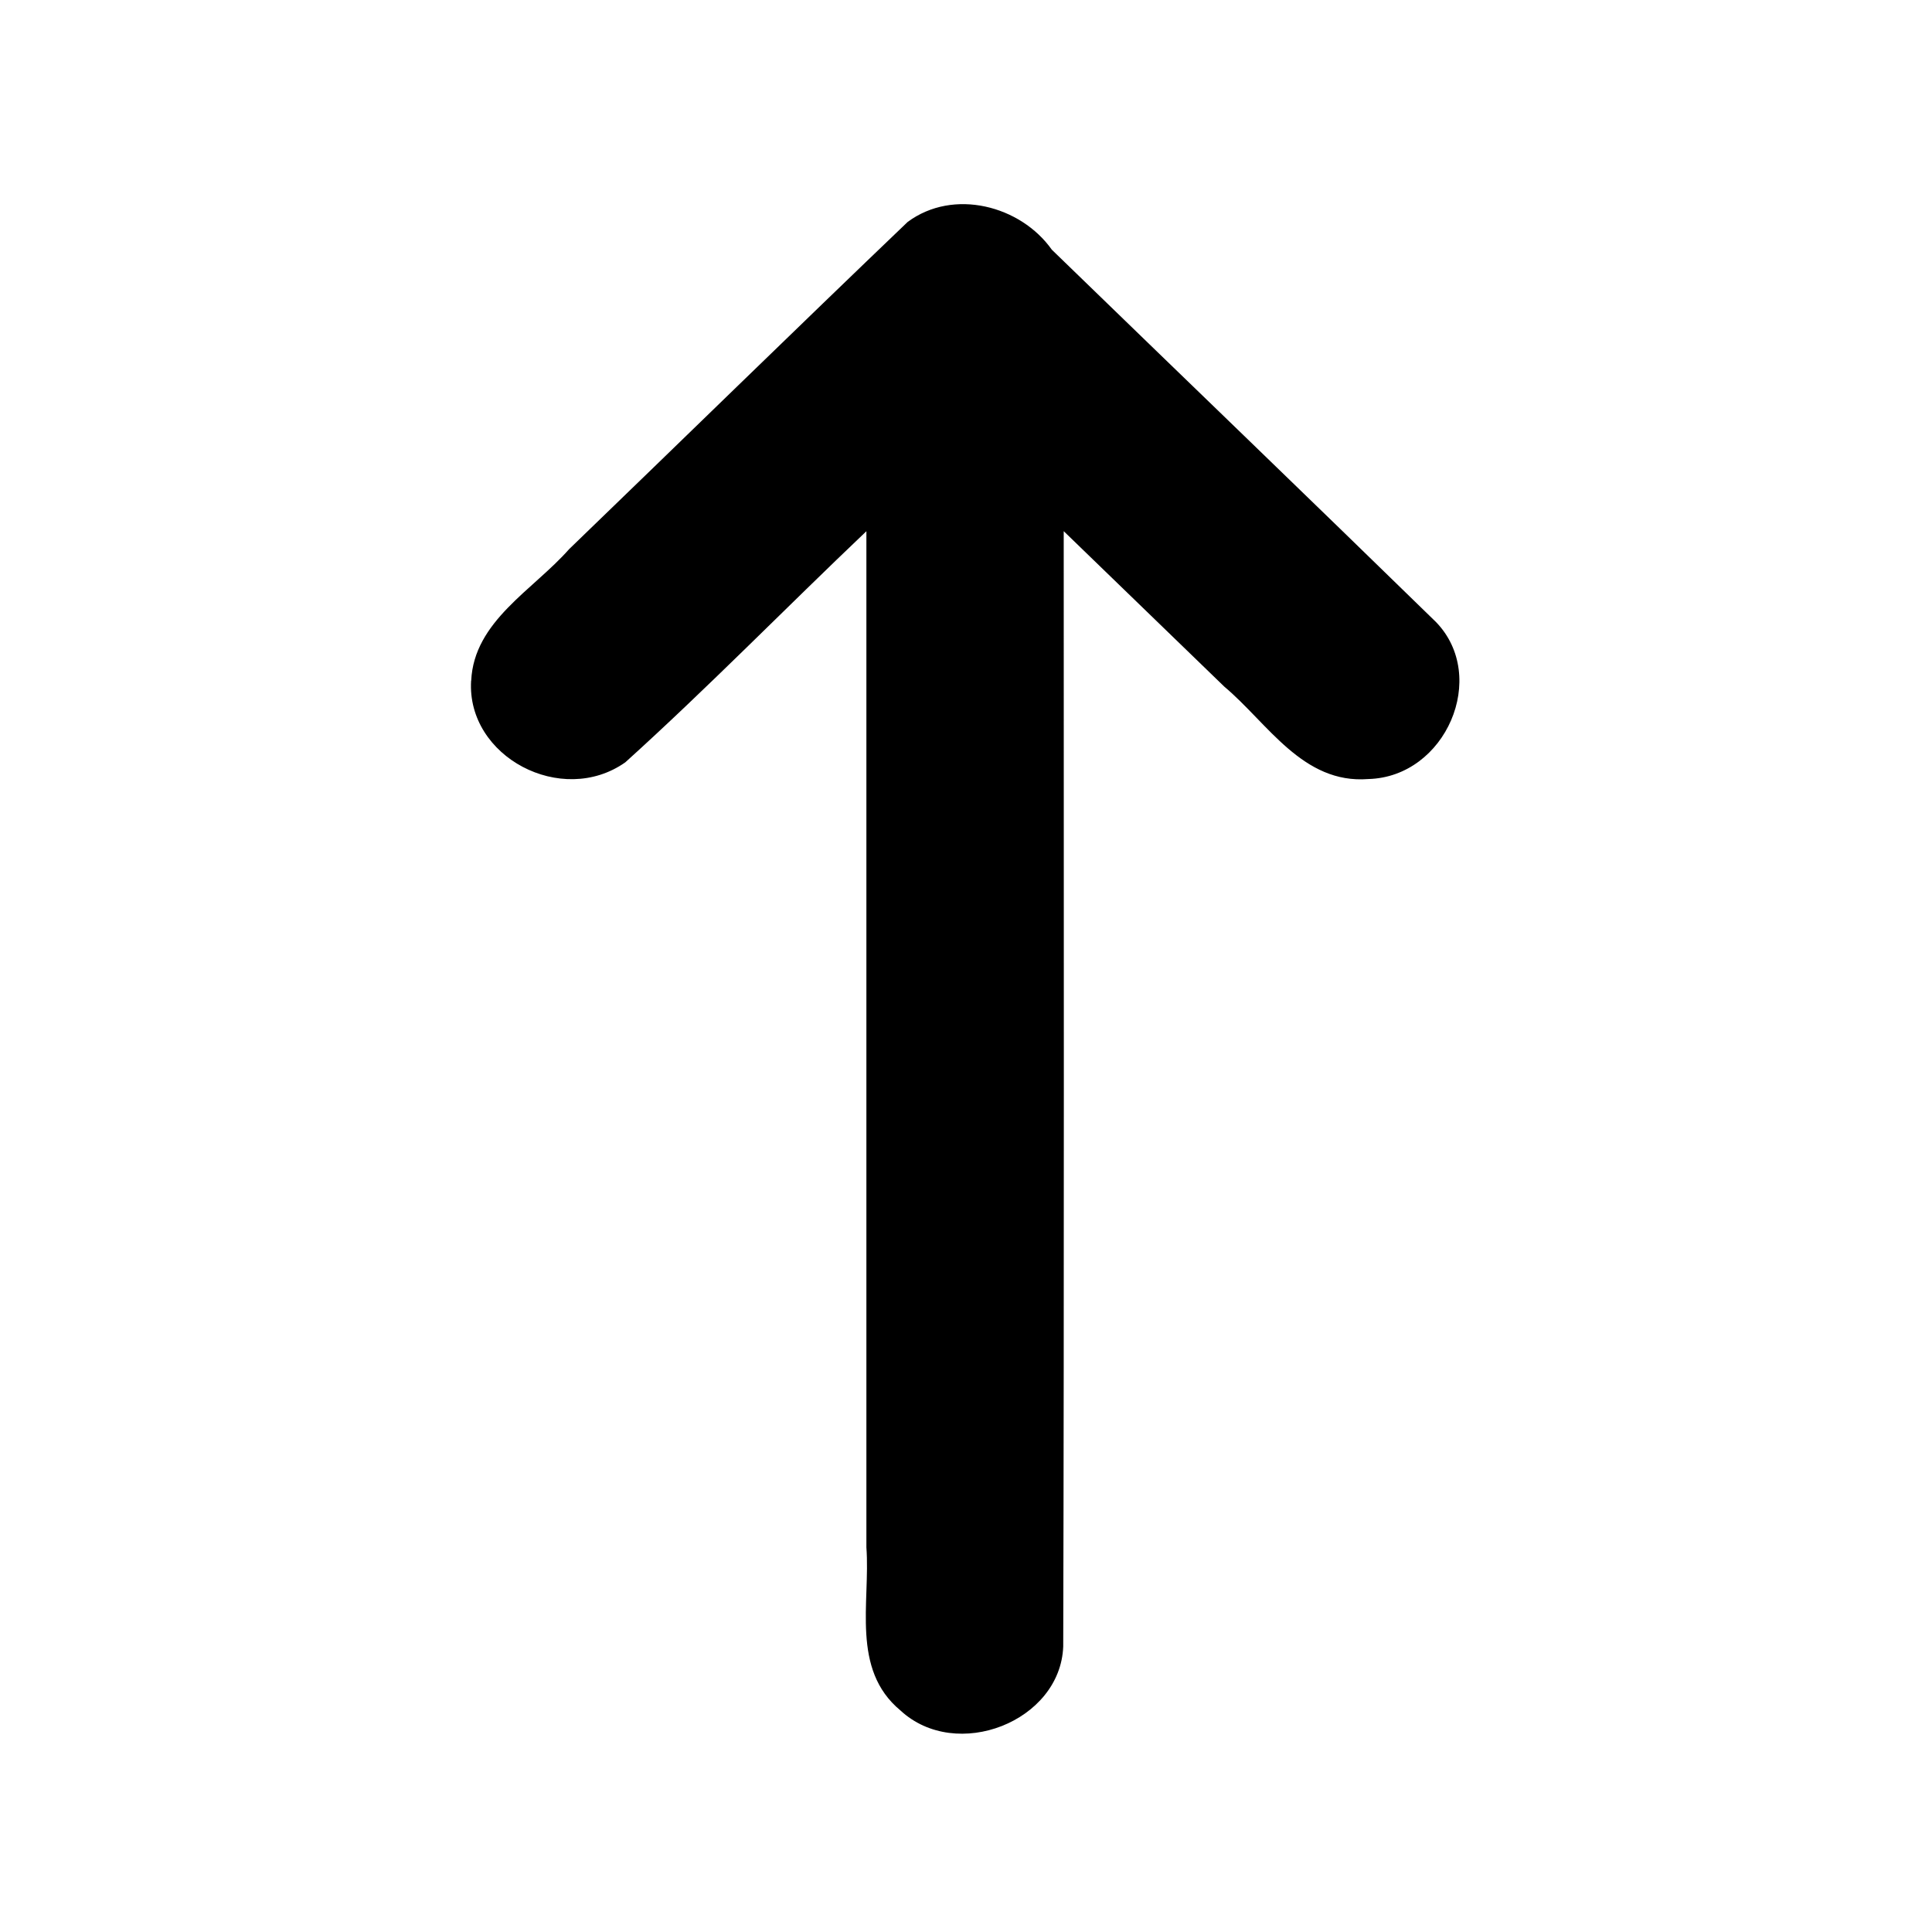
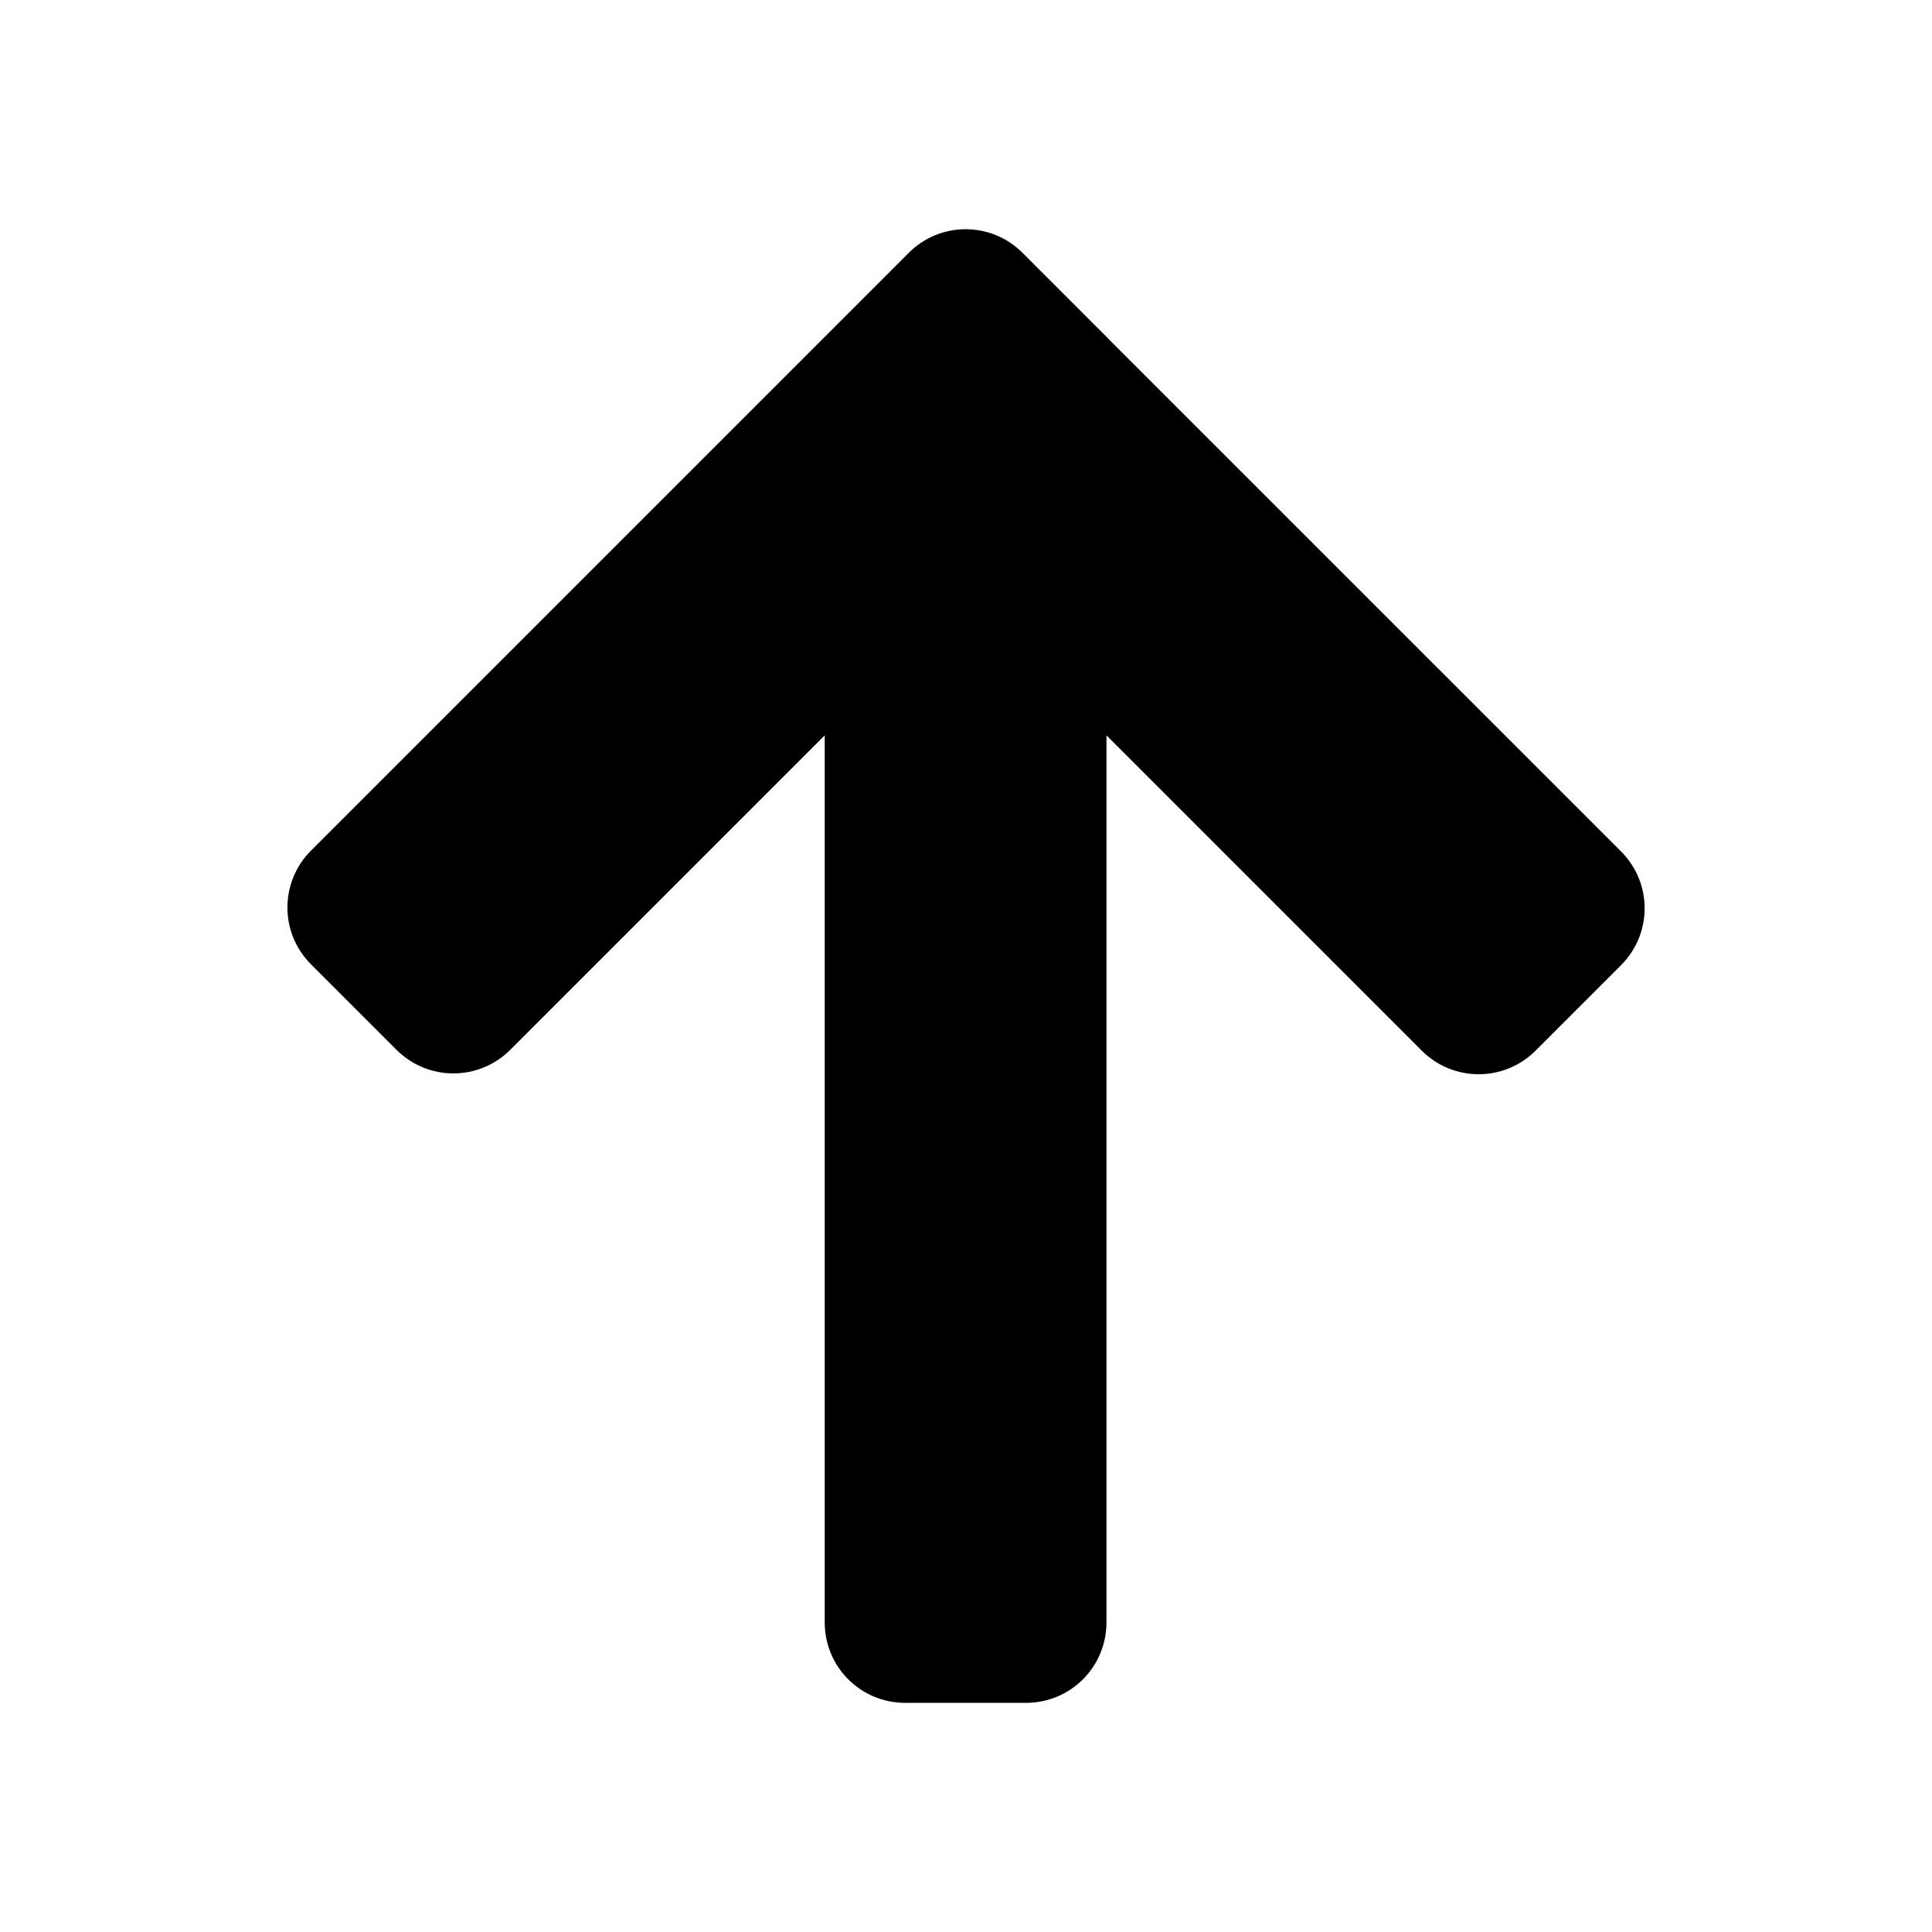
<svg xmlns="http://www.w3.org/2000/svg" height="48" width="48" version="1.1" viewBox="0 0 48 48">
-   <g transform="matrix(1.2247 0 0 1.1856 -5.4389 -1195.2)">
-     <g transform="matrix(0,1,1,0,-1004.4,1004.4)">
-       <path style="color-rendering:auto;text-decoration-color:#000000;color:#000000;isolation:auto;mix-blend-mode:normal;shape-rendering:auto;solid-color:#000000;block-progression:tb;text-decoration-line:none;image-rendering:auto;white-space:normal;text-indent:0;text-transform:none;text-decoration-style:solid;fill:#000000" d="m17.961 1018.4c-1.246 0.056-1.897 1.253-2.756 1.986-2.283 2.291-4.585 4.57-6.857 6.868-0.712 0.93-0.342 2.292 0.582 2.925 2.602 2.596 5.192 5.204 7.801 7.792 1.146 1.077 3.249 0.201 3.291-1.372 0.108-1.331-1.172-2.04-1.936-2.921-1.086-1.086-2.172-2.172-3.258-3.258 7.79 0 15.581 0.01 23.372-0.01 1.572-0.057 2.428-2.169 1.339-3.304-0.864-1.006-2.26-0.607-3.416-0.689h-21.294c1.607-1.637 3.279-3.216 4.843-4.891 0.938-1.289-0.116-3.221-1.71-3.128z" />
-     </g>
-   </g>
+   <path style="fill-rule:evenodd;fill:#000000" d="m40.861 22.566c0-0.511-0.196-1.022-0.588-1.414l-12.729-12.728c-0.007-0.007-0.011-0.015-0.018-0.021l-2.121-2.121c-0.783-0.783-2.045-0.783-2.828 0l-14.849 14.85c-0.783 0.783-0.783 2.045 0 2.828l2.121 2.121c0.783 0.783 2.047 0.783 2.83 0l7.811-7.811v22.037c0 1.108 0.892 2 2 2h3c1.108-0 2-0.892 2-2v-22.037l7.832 7.832c0.783 0.783 2.047 0.783 2.83 0l2.121-2.121c0.392-0.392 0.588-0.903 0.588-1.414z" />
</svg>
